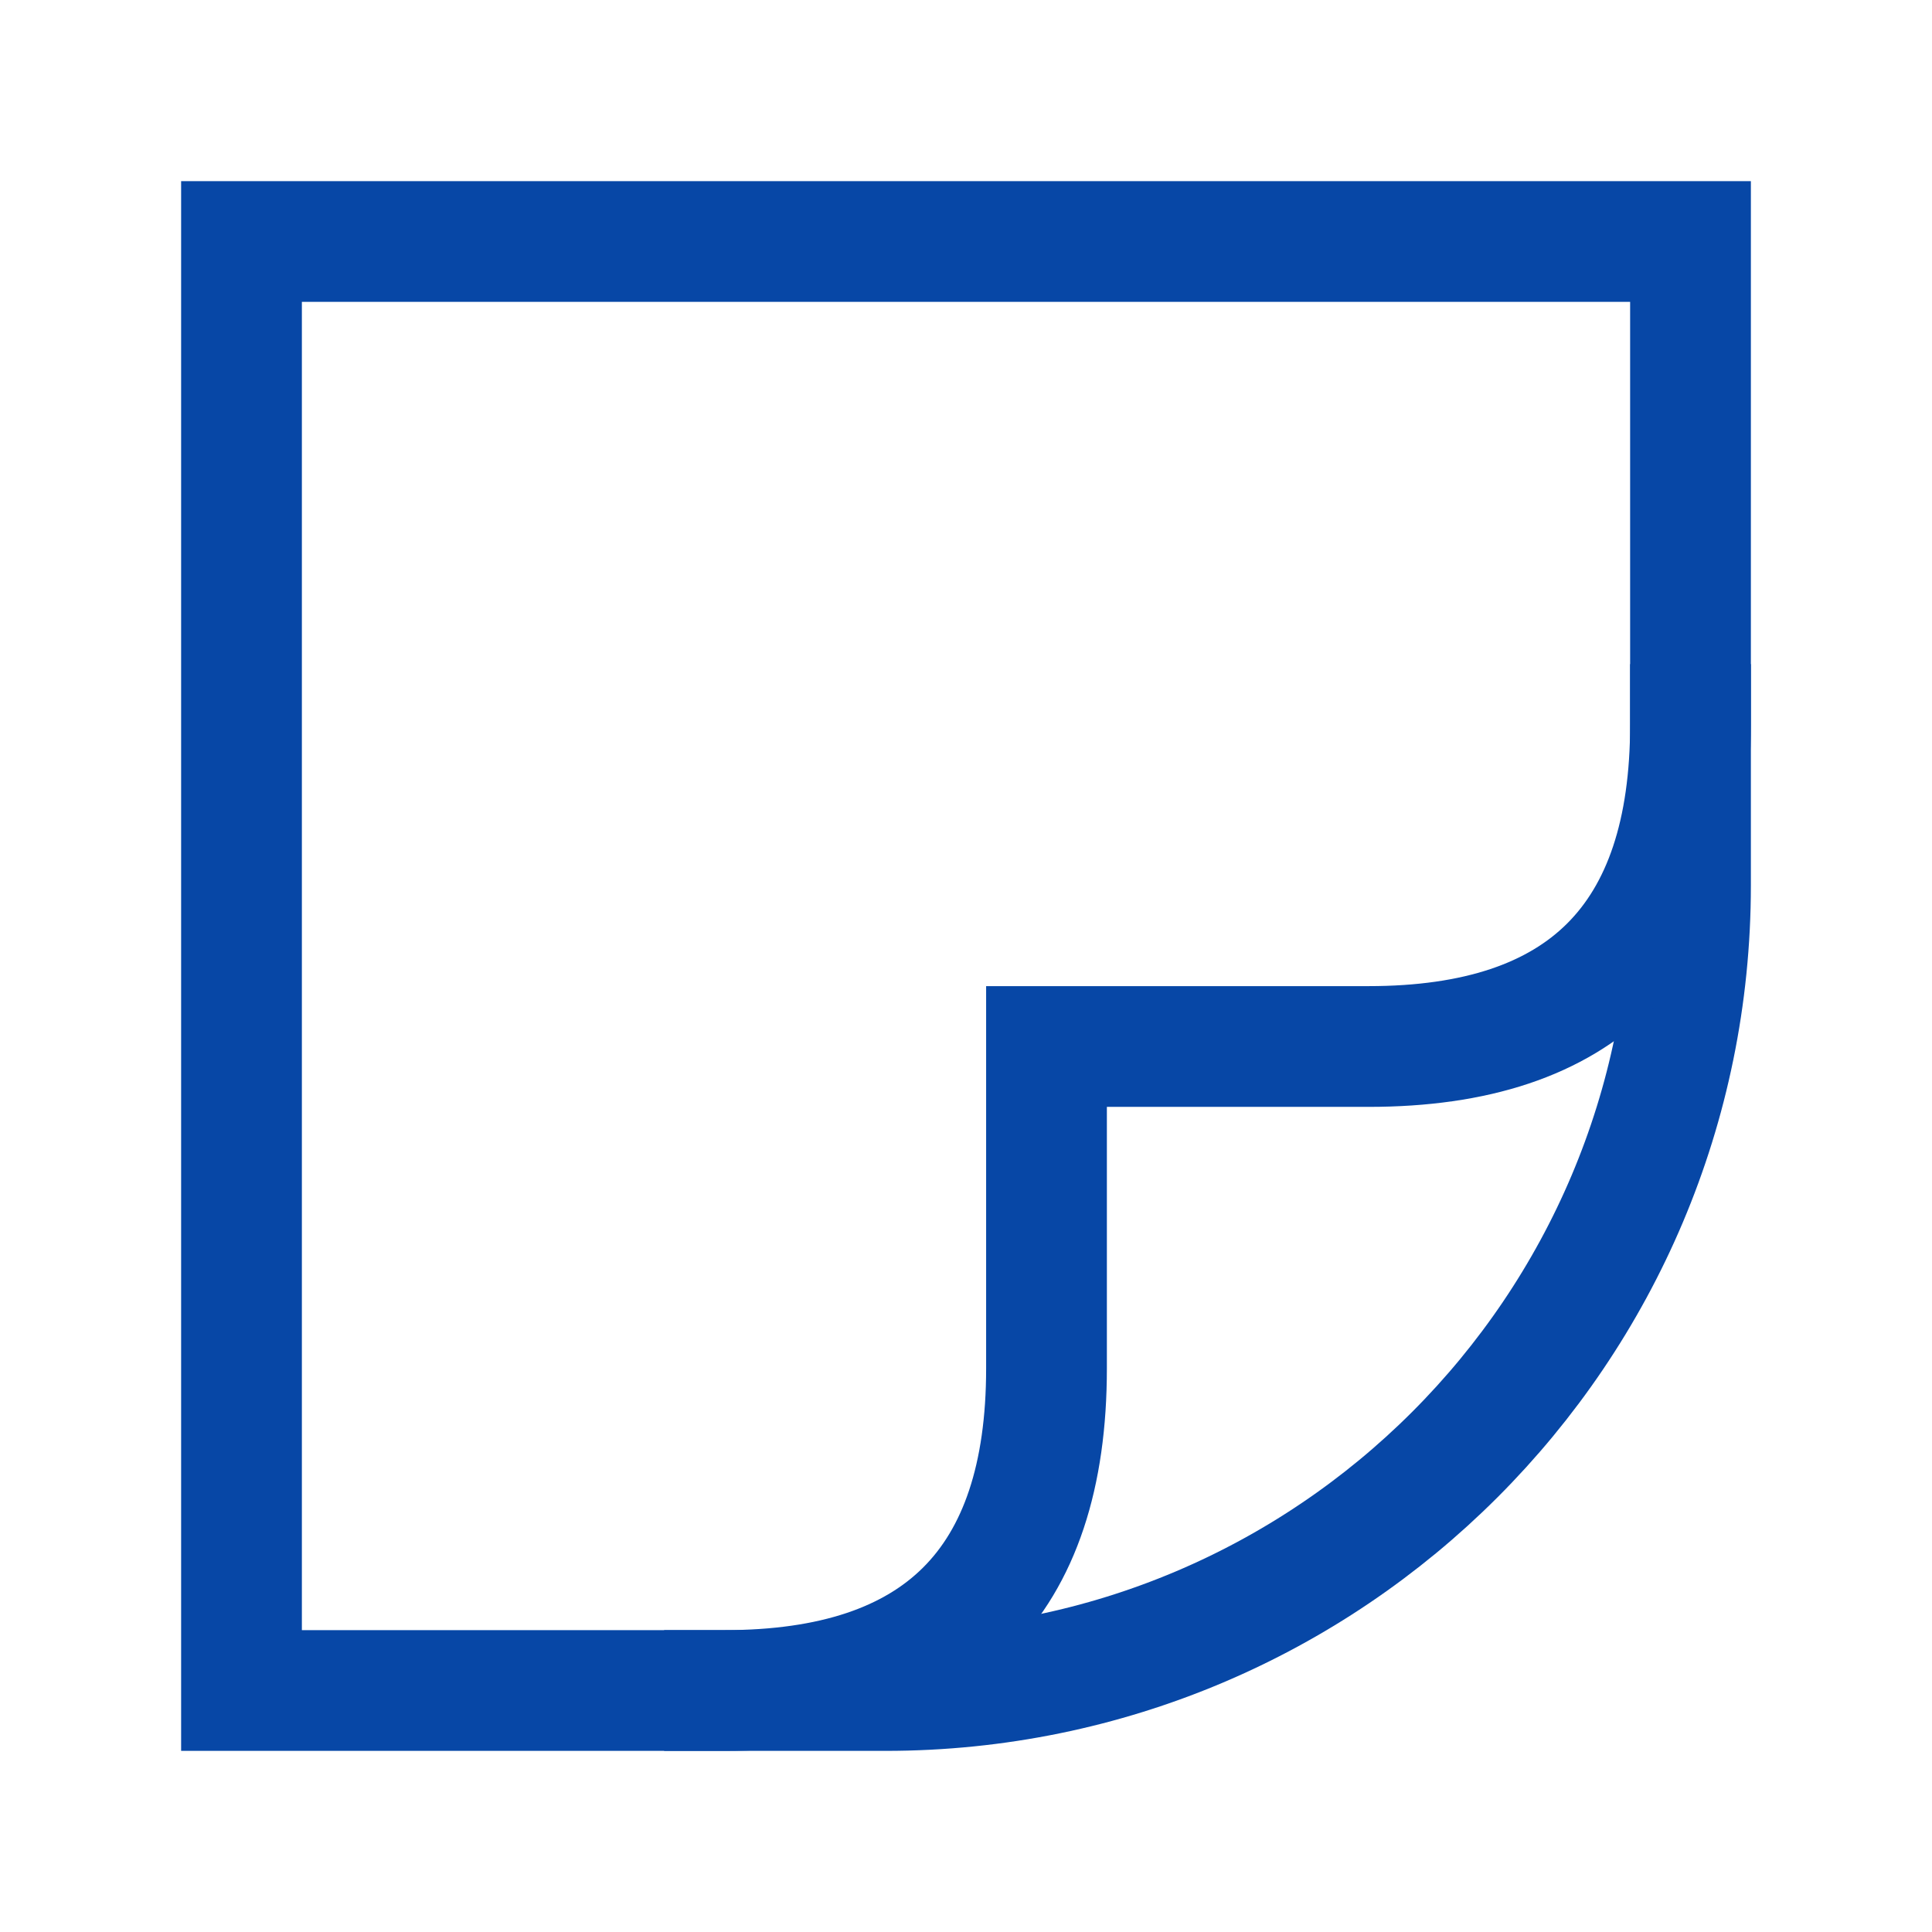
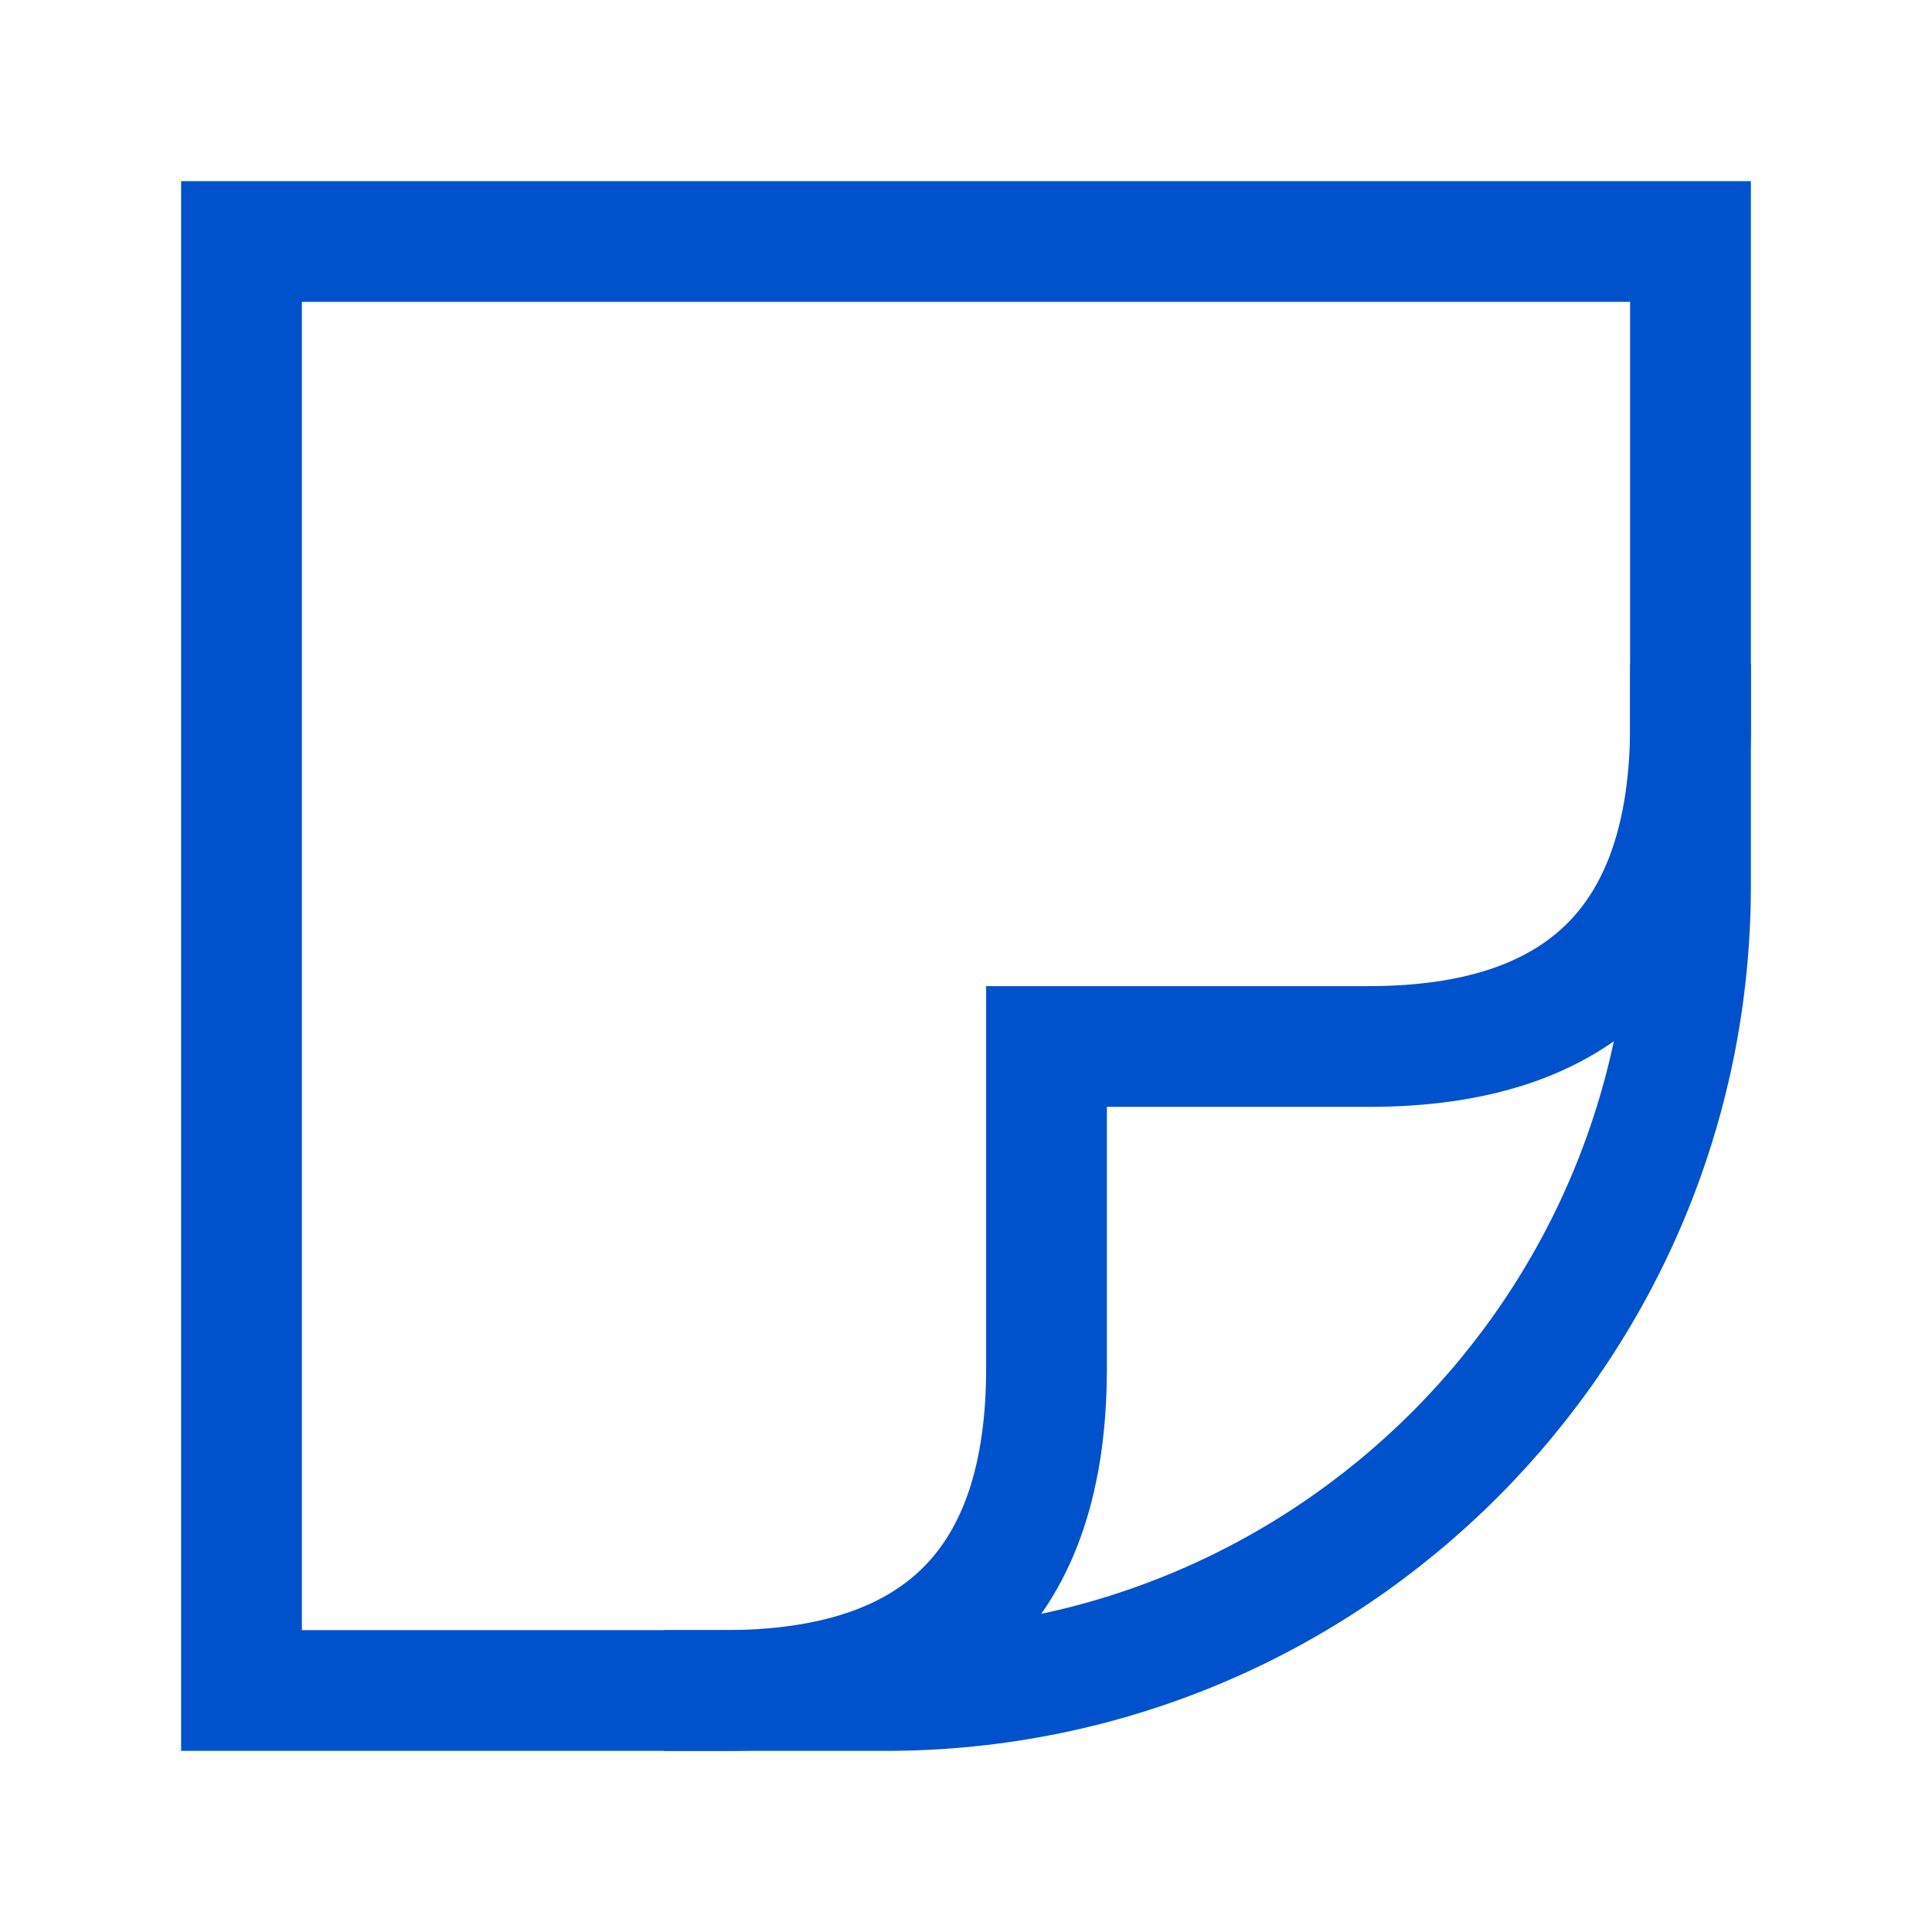
- <svg xmlns="http://www.w3.org/2000/svg" role="img" width="48px" height="48px" viewBox="0 0 24 24" aria-labelledby="stickerIconTitle" stroke="#0747A6" stroke-width="1.5" stroke-linecap="square" stroke-linejoin="miter" fill="none" color="#0747A6">
+ <svg xmlns="http://www.w3.org/2000/svg" role="img" width="48px" height="48px" viewBox="0 0 24 24" aria-labelledby="stickerIconTitle" stroke="#0052CC" stroke-width="1.5" stroke-linecap="square" stroke-linejoin="miter" fill="none" color="#0052CC">
  <path d="M21,3 L21,11 C21,16.523 16.523,21 11,21 L3,21 L3,3 L21,3 Z" />
  <path d="M9,21 C11.667,21 13,19.667 13,17 C13,17 13,15.667 13,13 L17,13 C19.667,13 21,11.667 21,9" />
</svg>
